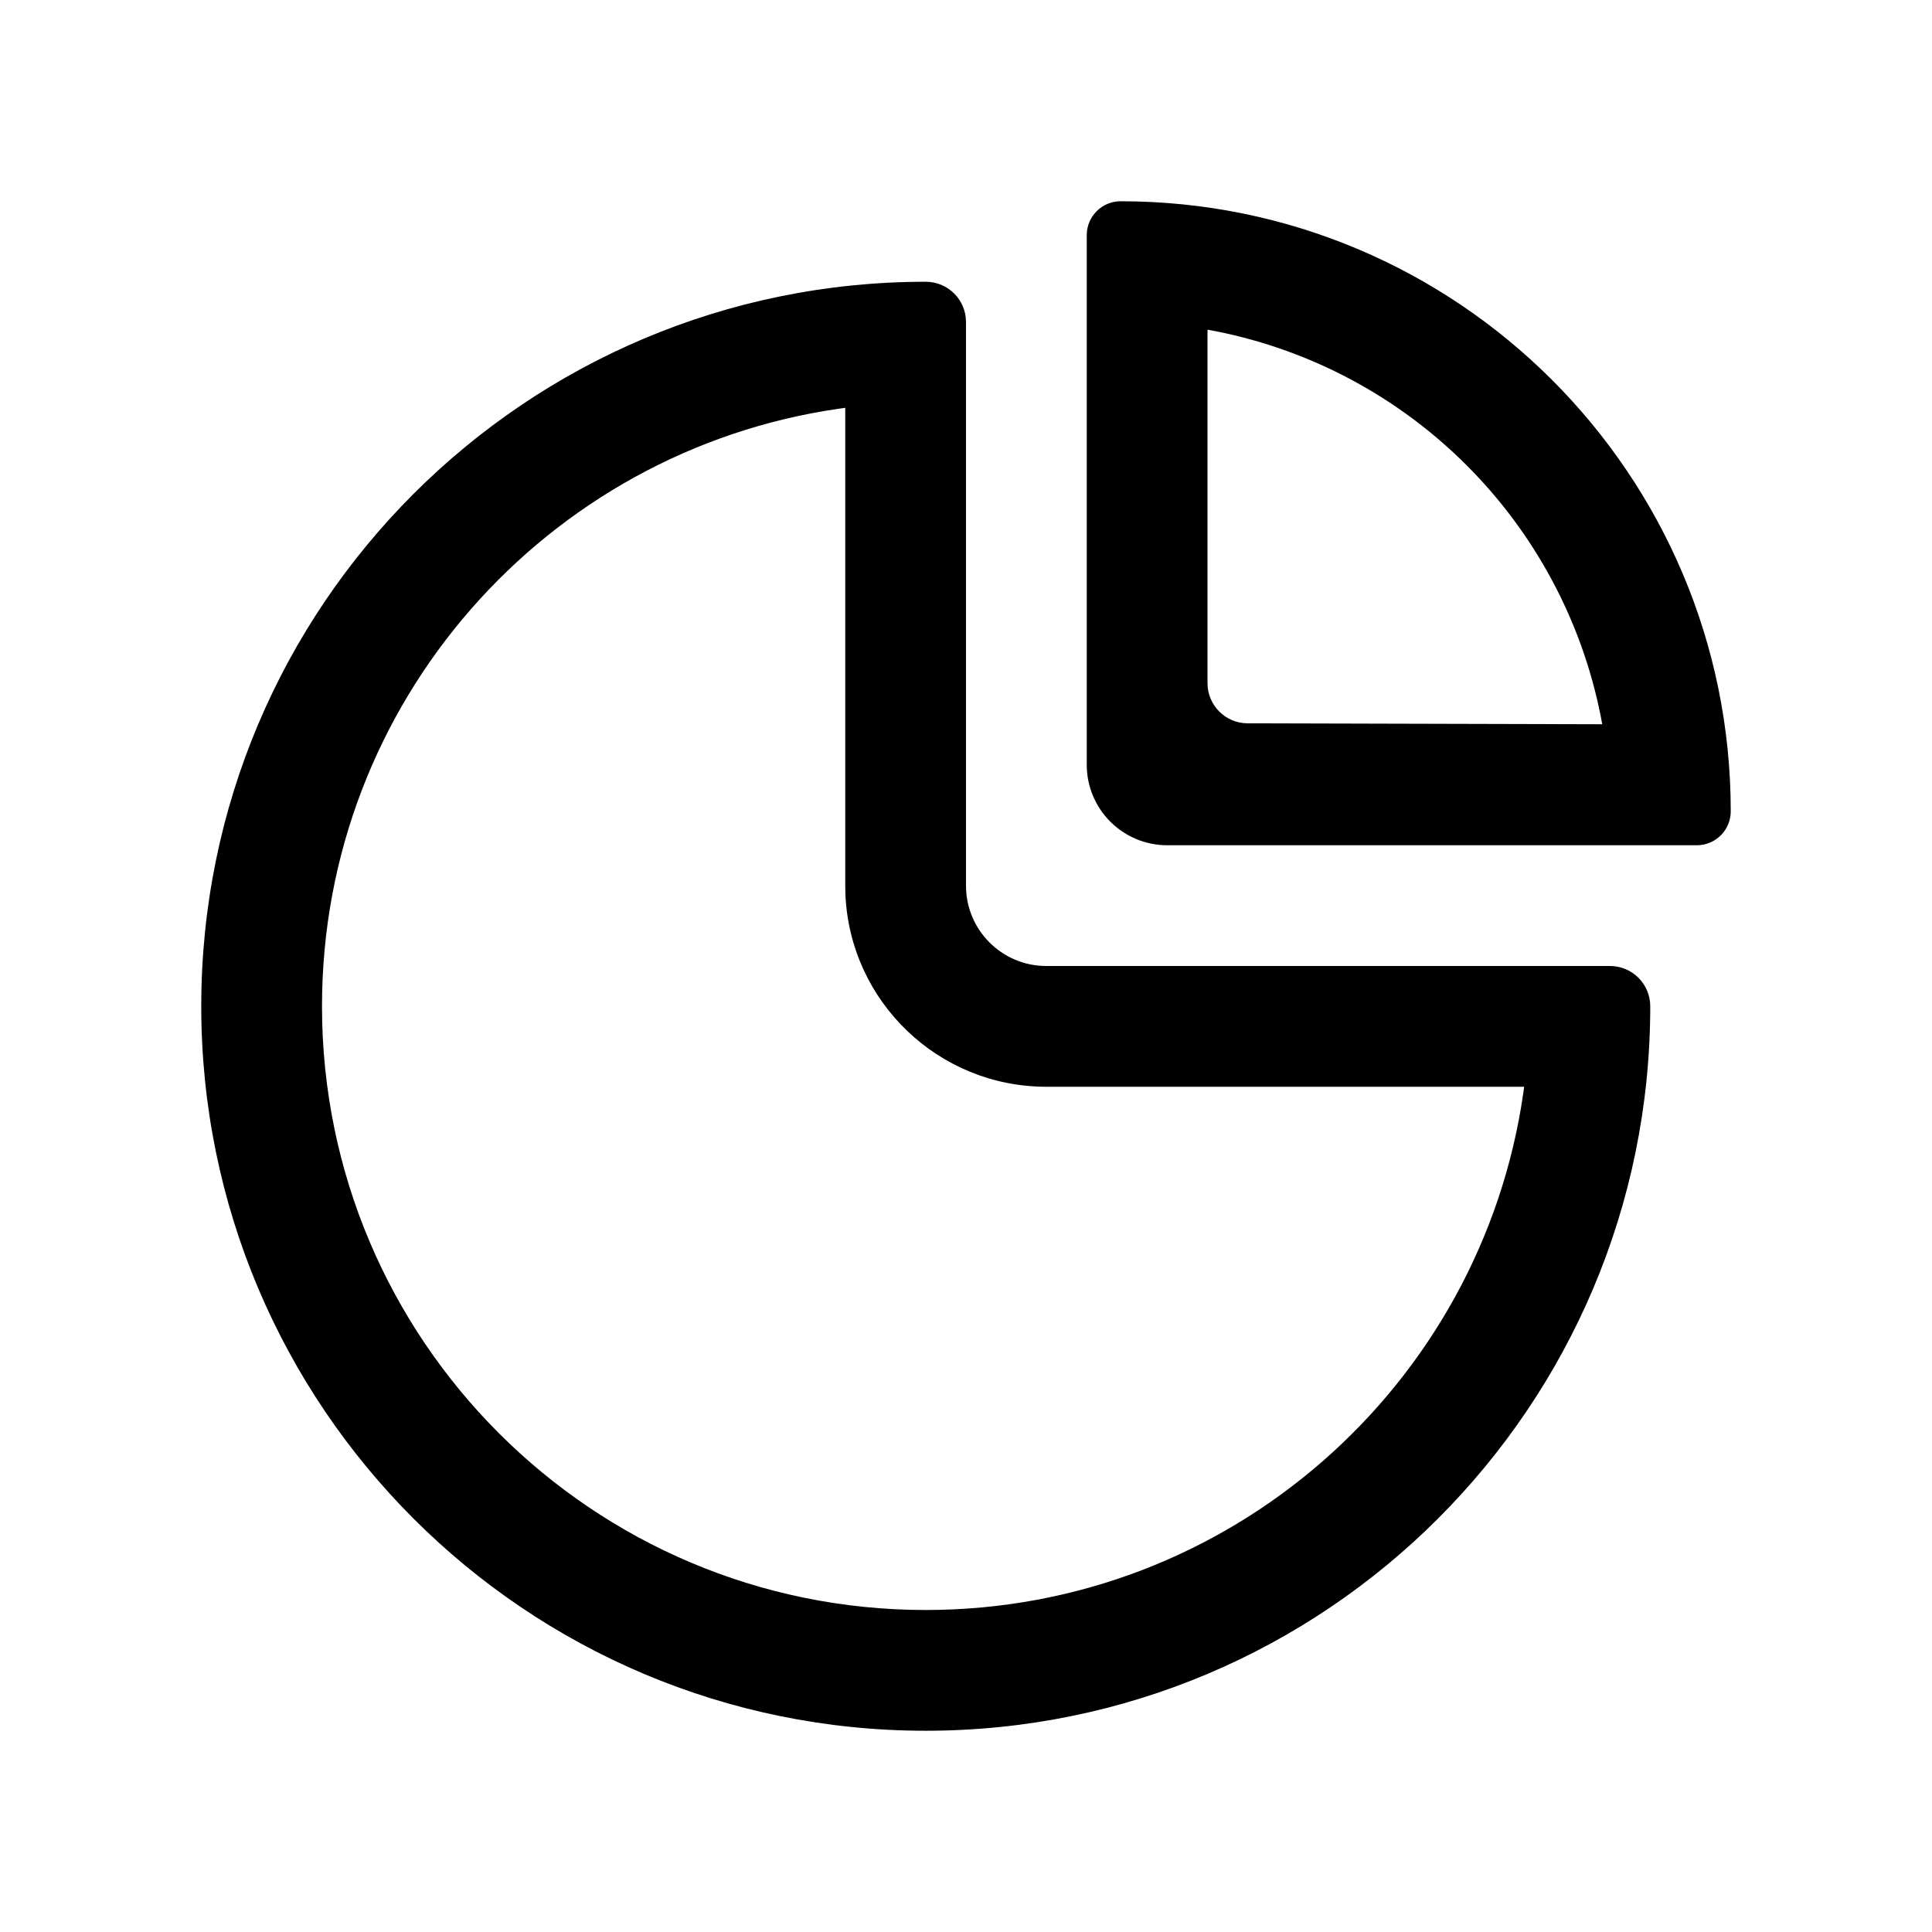
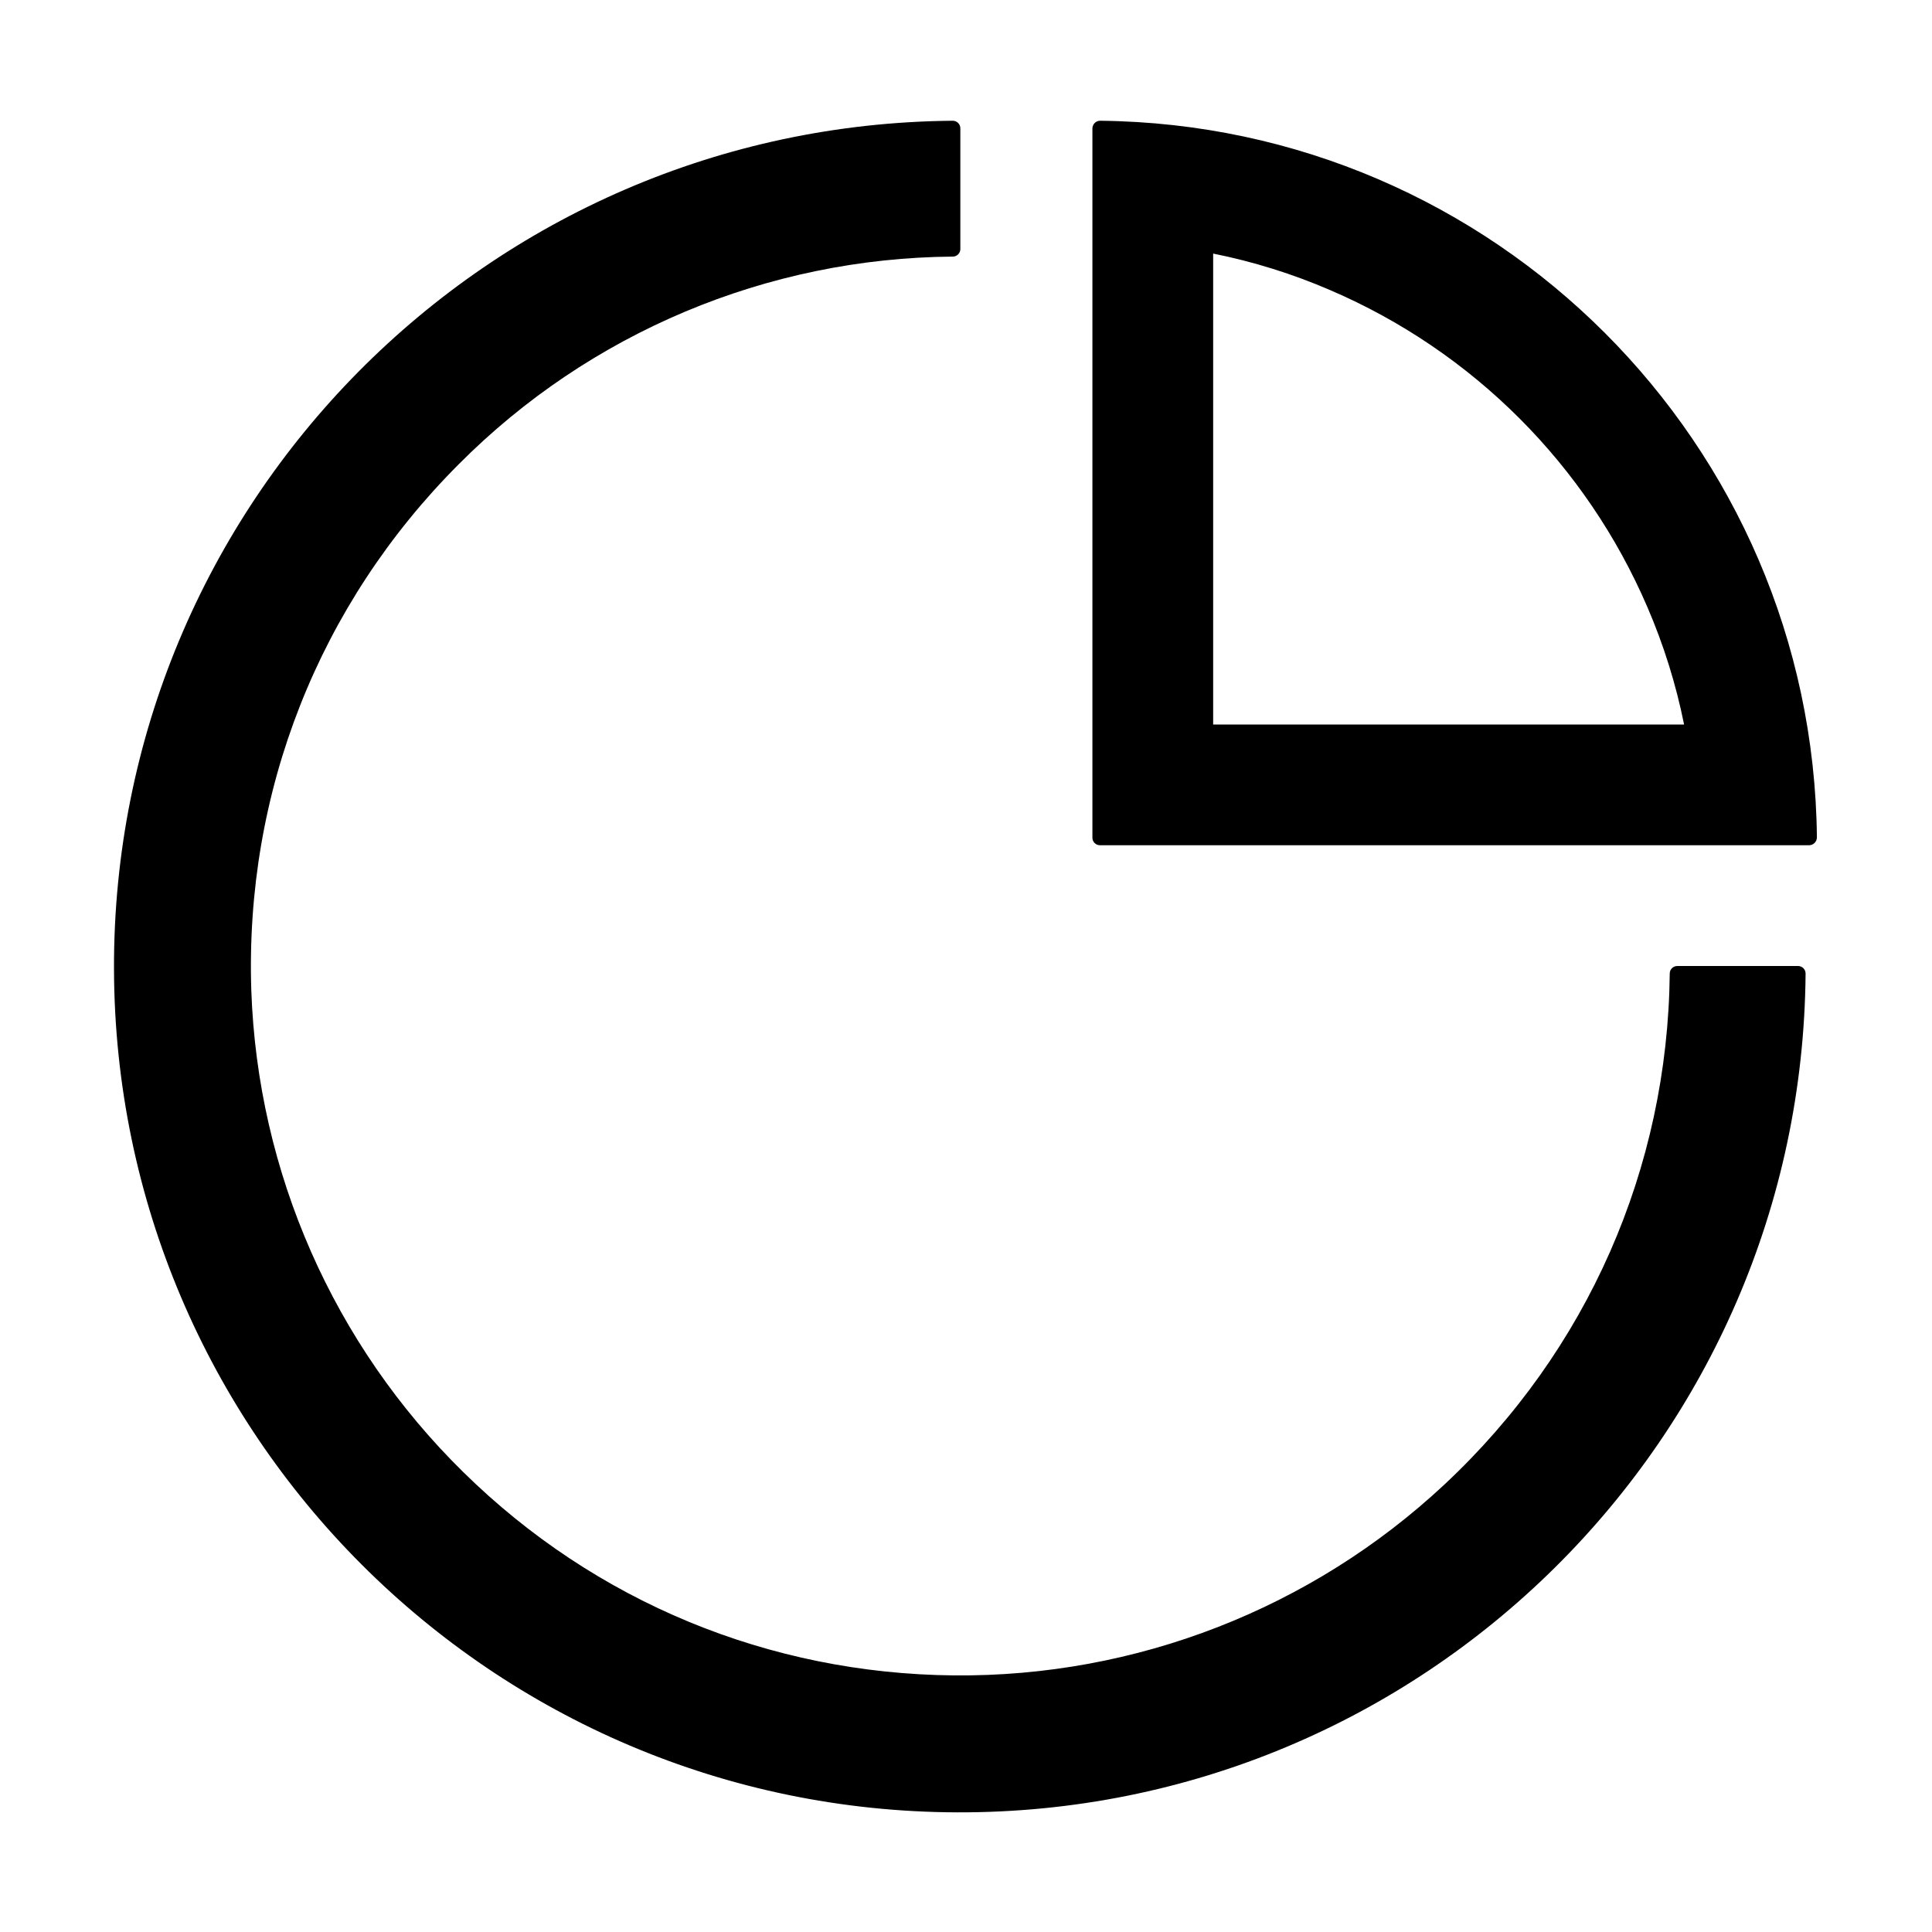
<svg xmlns="http://www.w3.org/2000/svg" class="icon" width="32px" height="32.00px" viewBox="0 0 1024 1024" version="1.1">
-   <path d="M490.667 149.333a21.333 21.333 0 0 1 21.333 21.333v298.795c0 23.488 19.093 42.539 42.539 42.539H853.333a21.333 21.333 0 0 1 21.333 21.333c0 212.075-171.925 384-384 384S106.667 745.408 106.667 533.333 278.592 149.333 490.667 149.333z m-42.667 66.816l-3.456 0.491C289.664 238.976 170.667 372.267 170.667 533.333c0 176.725 143.275 320 320 320 161.067 0 294.357-118.997 316.693-273.877l0.469-3.456H554.539a106.56 106.56 0 0 1-106.453-101.909L448 469.461V216.149zM593.963 106.667C772.565 106.667 917.333 251.435 917.333 430.037a17.963 17.963 0 0 1-18.005 17.963H618.667a42.667 42.667 0 0 1-42.667-42.667V124.629c0-9.92 8.043-17.963 17.963-17.963zM640 174.741v187.307a21.333 21.333 0 0 0 21.269 21.333l187.947 0.491-0.853-4.565a259.669 259.669 0 0 0-203.669-203.691L640 174.741z" />
+   <path d="M583.2 64a4.1 4.1 0 0 0-4.2 4.1V444a4 4 0 0 0 4 4h375.8a4.2 4.2 0 0 0 4.2-4.2C960.8 235 792 66.2 583.2 64zM643 384V134.4a310.4 310.4 0 0 1 62.1 19.4 320.7 320.7 0 0 1 168.1 168.1 312.5 312.5 0 0 1 19.4 62.1z m310 128h-64a4 4 0 0 0-4 4c-1.1 103.2-43.5 199.9-119.5 270.9A375.7 375.7 0 0 1 505.7 888c-98.1-0.9-190.3-39-260.2-107.8A376.2 376.2 0 0 1 133.2 525c-3.5-105.3 35.9-204.8 109.9-278.9A373.4 373.4 0 0 1 505 136a4 4 0 0 0 4-4V68a4 4 0 0 0-4-4 448.3 448.3 0 1 0 452 452 4 4 0 0 0-4-4z" />
</svg>
